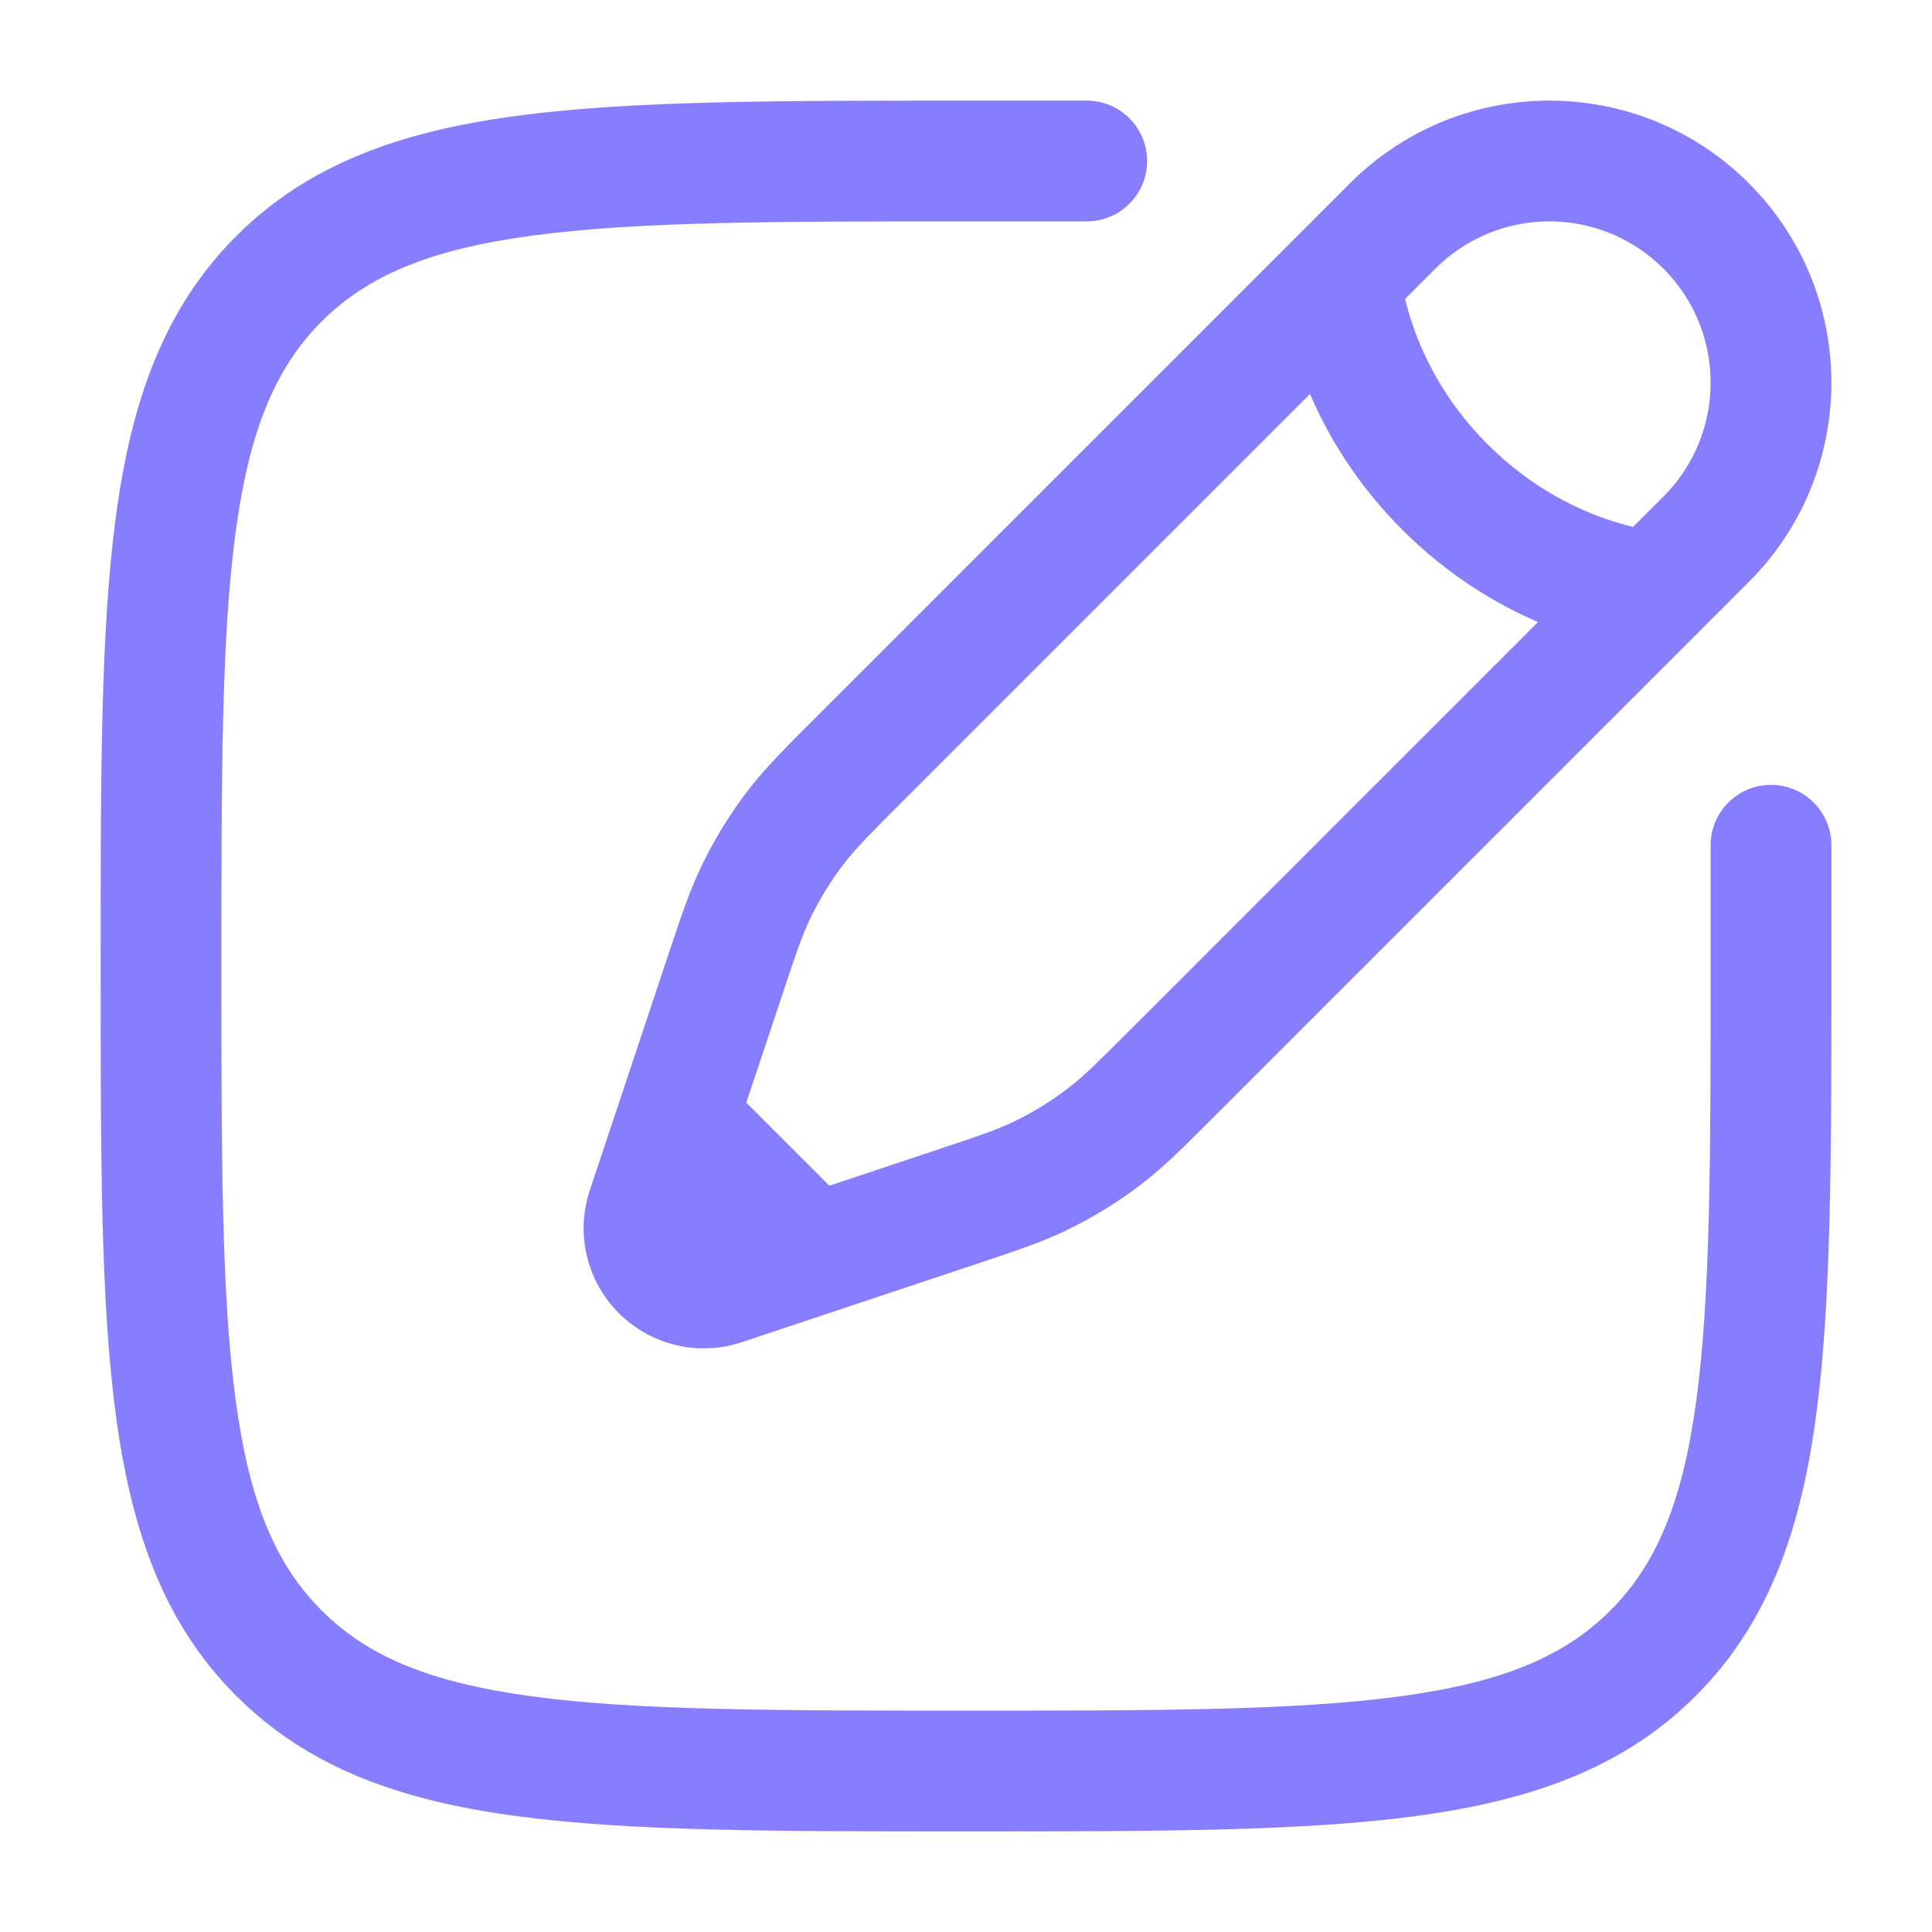
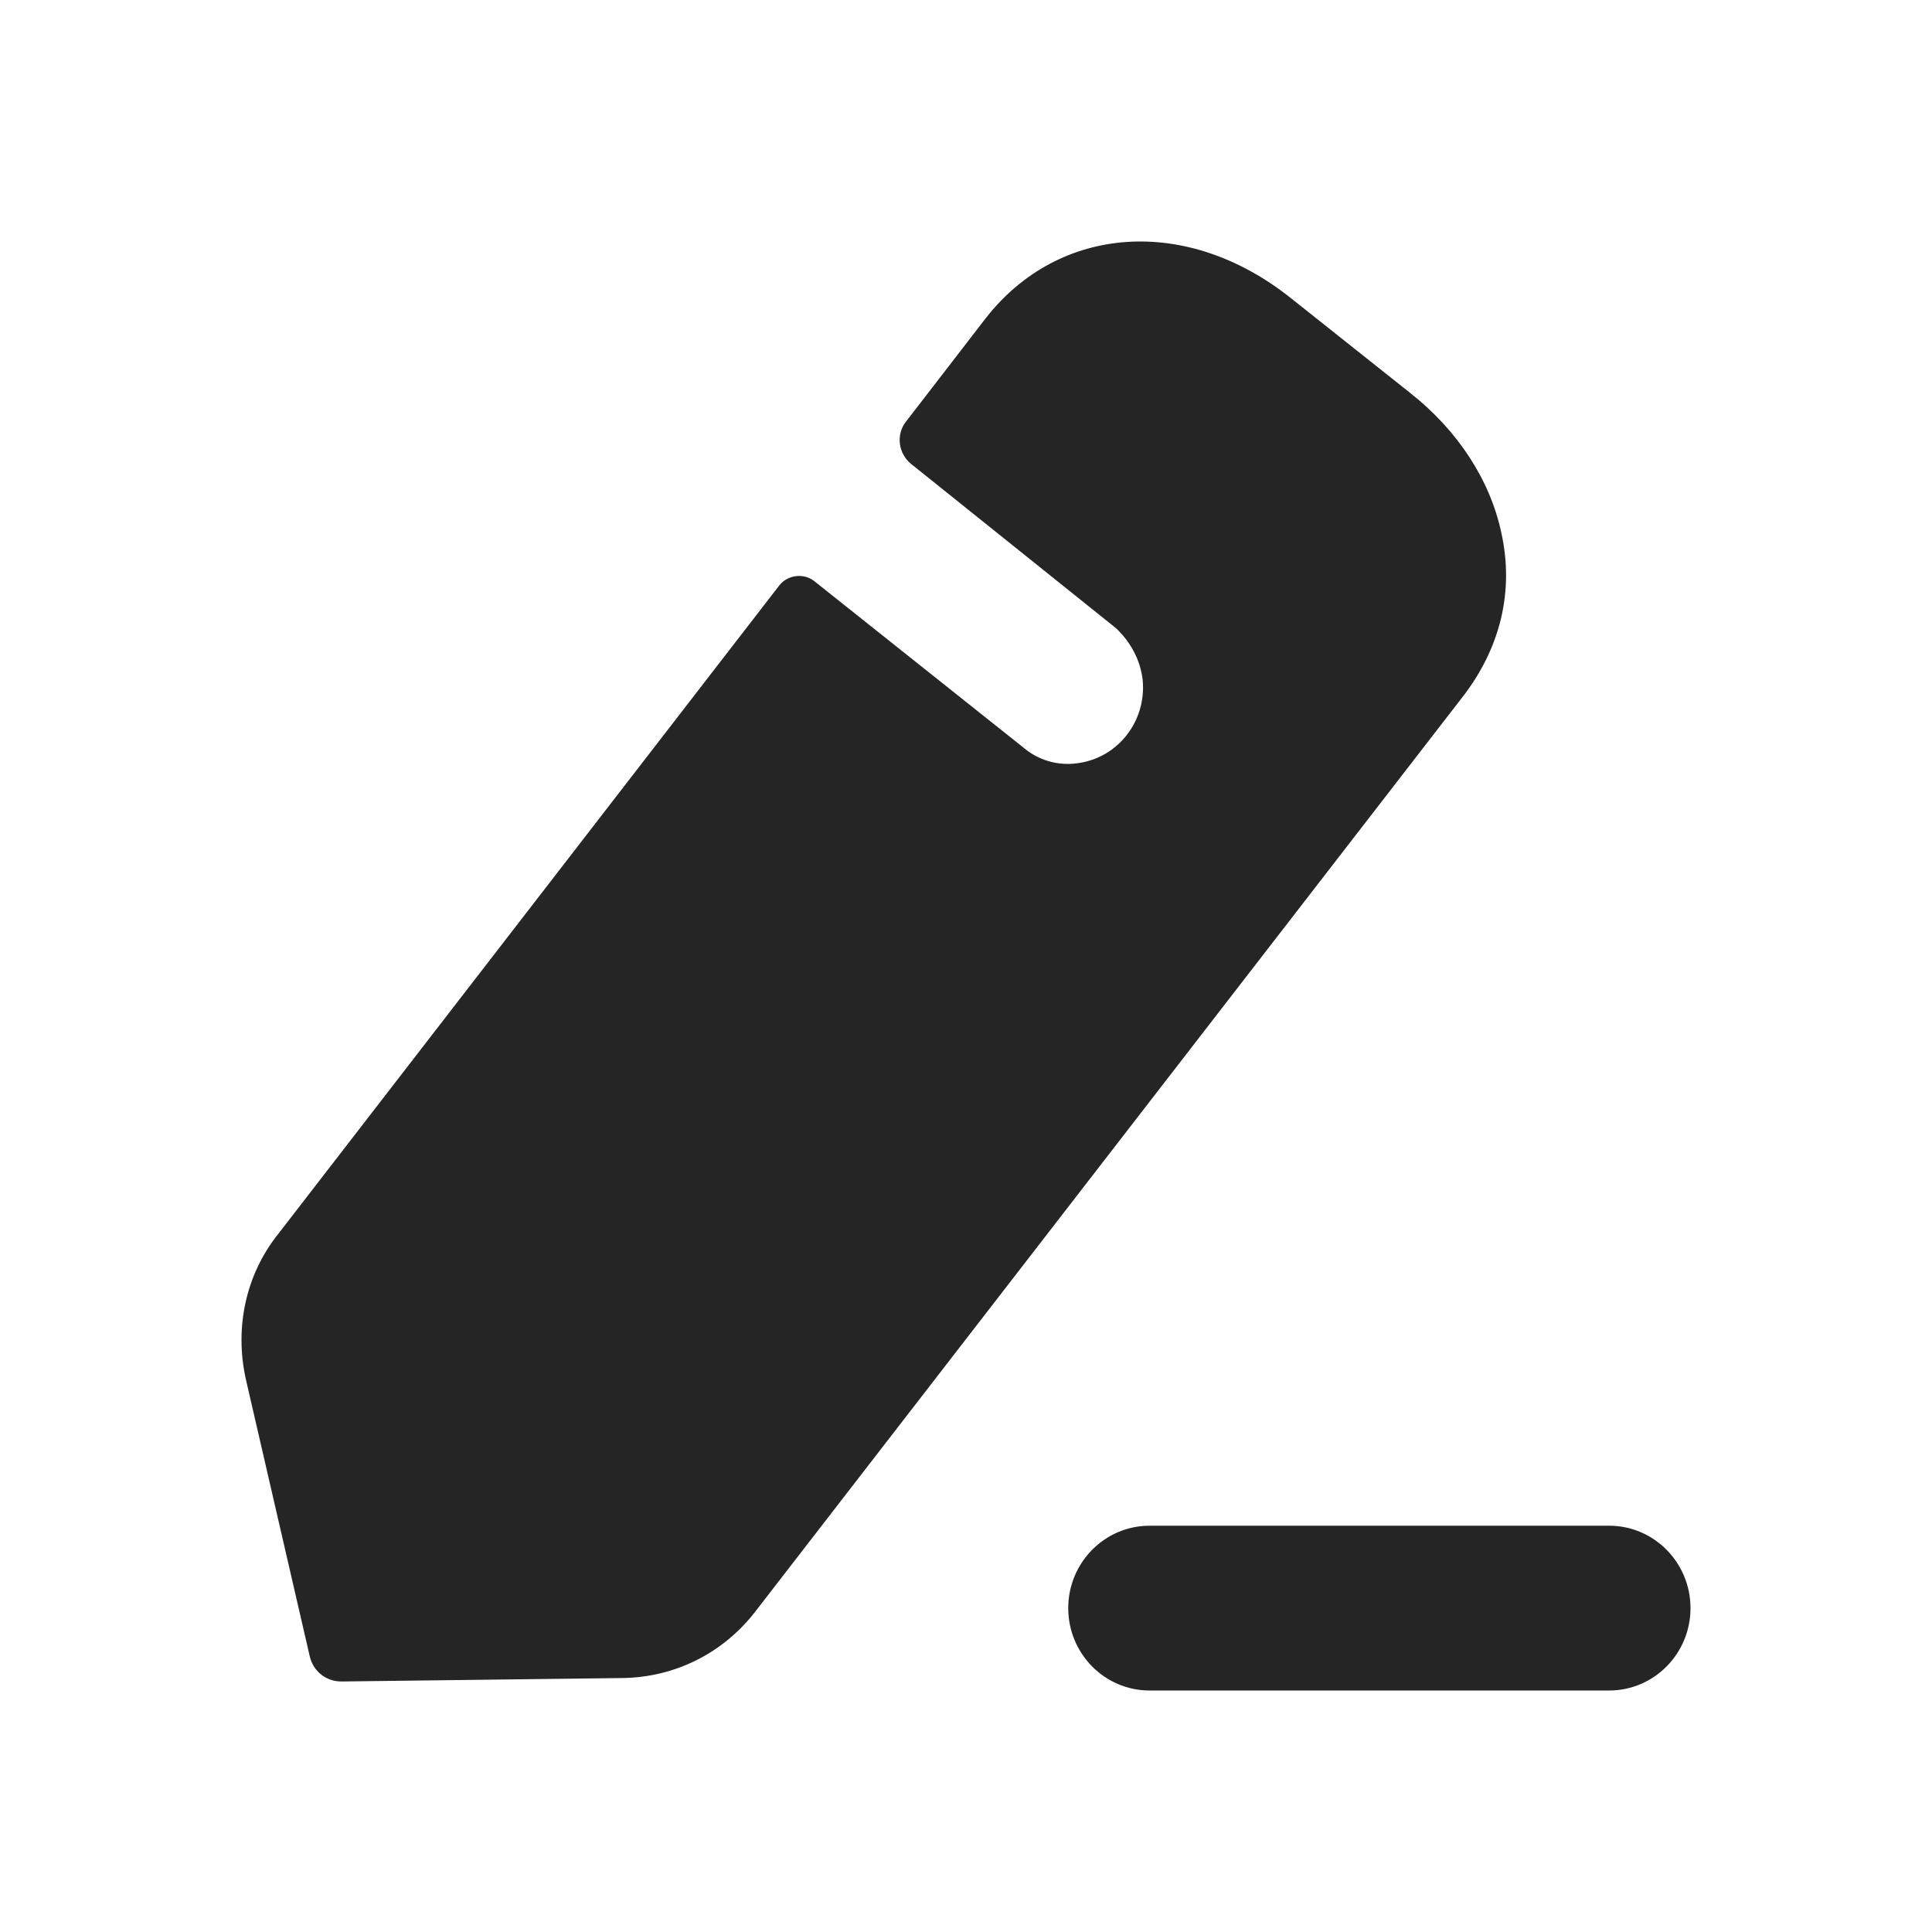
- <svg xmlns="http://www.w3.org/2000/svg" width="36" height="36" viewBox="0 0 36 36" fill="none">
-   <path fill-rule="evenodd" clip-rule="evenodd" d="M17.914 1.875H20.25C20.871 1.875 21.375 2.379 21.375 3C21.375 3.621 20.871 4.125 20.25 4.125H18C14.433 4.125 11.87 4.127 9.92 4.39C8.003 4.647 6.847 5.138 5.992 5.992C5.138 6.847 4.647 8.003 4.39 9.92C4.127 11.87 4.125 14.433 4.125 18C4.125 21.567 4.127 24.13 4.39 26.08C4.647 27.997 5.138 29.153 5.992 30.008C6.847 30.862 8.003 31.353 9.92 31.61C11.87 31.873 14.433 31.875 18 31.875C21.567 31.875 24.13 31.873 26.08 31.61C27.997 31.353 29.153 30.862 30.008 30.008C30.862 29.153 31.353 27.997 31.61 26.08C31.873 24.13 31.875 21.567 31.875 18V15.75C31.875 15.129 32.379 14.625 33 14.625C33.621 14.625 34.125 15.129 34.125 15.75V18.086C34.125 21.549 34.125 24.262 33.84 26.379C33.549 28.547 32.941 30.257 31.599 31.599C30.257 32.941 28.547 33.549 26.379 33.84C24.262 34.125 21.549 34.125 18.086 34.125H17.914C14.451 34.125 11.738 34.125 9.621 33.84C7.453 33.549 5.743 32.941 4.401 31.599C3.059 30.257 2.451 28.547 2.16 26.379C1.875 24.262 1.875 21.549 1.875 18.086V17.914C1.875 14.451 1.875 11.738 2.16 9.621C2.451 7.453 3.059 5.743 4.401 4.401C5.743 3.059 7.453 2.451 9.621 2.16C11.738 1.875 14.451 1.875 17.914 1.875ZM25.156 3.414C27.208 1.362 30.534 1.362 32.586 3.414C34.638 5.466 34.638 8.792 32.586 10.844L22.614 20.816C22.057 21.373 21.708 21.722 21.319 22.026C20.86 22.384 20.364 22.69 19.839 22.94C19.393 23.153 18.925 23.309 18.178 23.558L13.821 25.01C13.017 25.278 12.13 25.069 11.531 24.469C10.931 23.87 10.722 22.983 10.99 22.179L12.442 17.822C12.691 17.075 12.847 16.607 13.06 16.161C13.31 15.636 13.616 15.14 13.974 14.681C14.278 14.292 14.627 13.943 15.184 13.386L25.156 3.414ZM30.995 5.005C29.822 3.832 27.92 3.832 26.747 5.005L26.182 5.57C26.216 5.714 26.264 5.885 26.33 6.076C26.545 6.696 26.952 7.512 27.72 8.28C28.488 9.048 29.304 9.455 29.924 9.67C30.115 9.736 30.286 9.784 30.43 9.818L30.995 9.253C32.168 8.08 32.168 6.178 30.995 5.005ZM28.658 11.591C27.884 11.258 26.982 10.724 26.129 9.871C25.276 9.018 24.742 8.116 24.409 7.342L16.826 14.925C16.201 15.55 15.957 15.798 15.748 16.065C15.491 16.395 15.271 16.751 15.091 17.129C14.945 17.434 14.833 17.764 14.554 18.603L13.906 20.546L15.454 22.094L17.397 21.446C18.236 21.167 18.566 21.055 18.871 20.909C19.249 20.729 19.605 20.509 19.935 20.252C20.202 20.044 20.45 19.799 21.075 19.174L28.658 11.591Z" fill="#877EFF" />
+ <svg xmlns="http://www.w3.org/2000/svg" width="24" height="24" viewBox="0 0 24 24" fill="none">
+   <path fill-rule="evenodd" clip-rule="evenodd" d="M9.376 20.028L18.163 8.665C18.64 8.053 18.81 7.344 18.651 6.623C18.513 5.967 18.11 5.344 17.505 4.871L16.03 3.699C14.746 2.678 13.154 2.785 12.242 3.957L11.255 5.237C11.127 5.398 11.159 5.634 11.318 5.763C11.318 5.763 13.812 7.762 13.865 7.805C14.035 7.967 14.162 8.182 14.194 8.44C14.247 8.945 13.897 9.418 13.377 9.482C13.133 9.515 12.899 9.439 12.73 9.3L10.109 7.214C9.981 7.119 9.79 7.139 9.684 7.268L3.455 15.33C3.052 15.835 2.914 16.491 3.052 17.125L3.848 20.576C3.89 20.759 4.049 20.888 4.24 20.888L7.742 20.845C8.379 20.834 8.973 20.544 9.376 20.028ZM14.28 18.953H19.99C20.547 18.953 21 19.412 21 19.977C21 20.542 20.547 21 19.99 21H14.28C13.723 21 13.27 20.542 13.27 19.977C13.27 19.412 13.723 18.953 14.28 18.953Z" fill="#252525" />
</svg>
